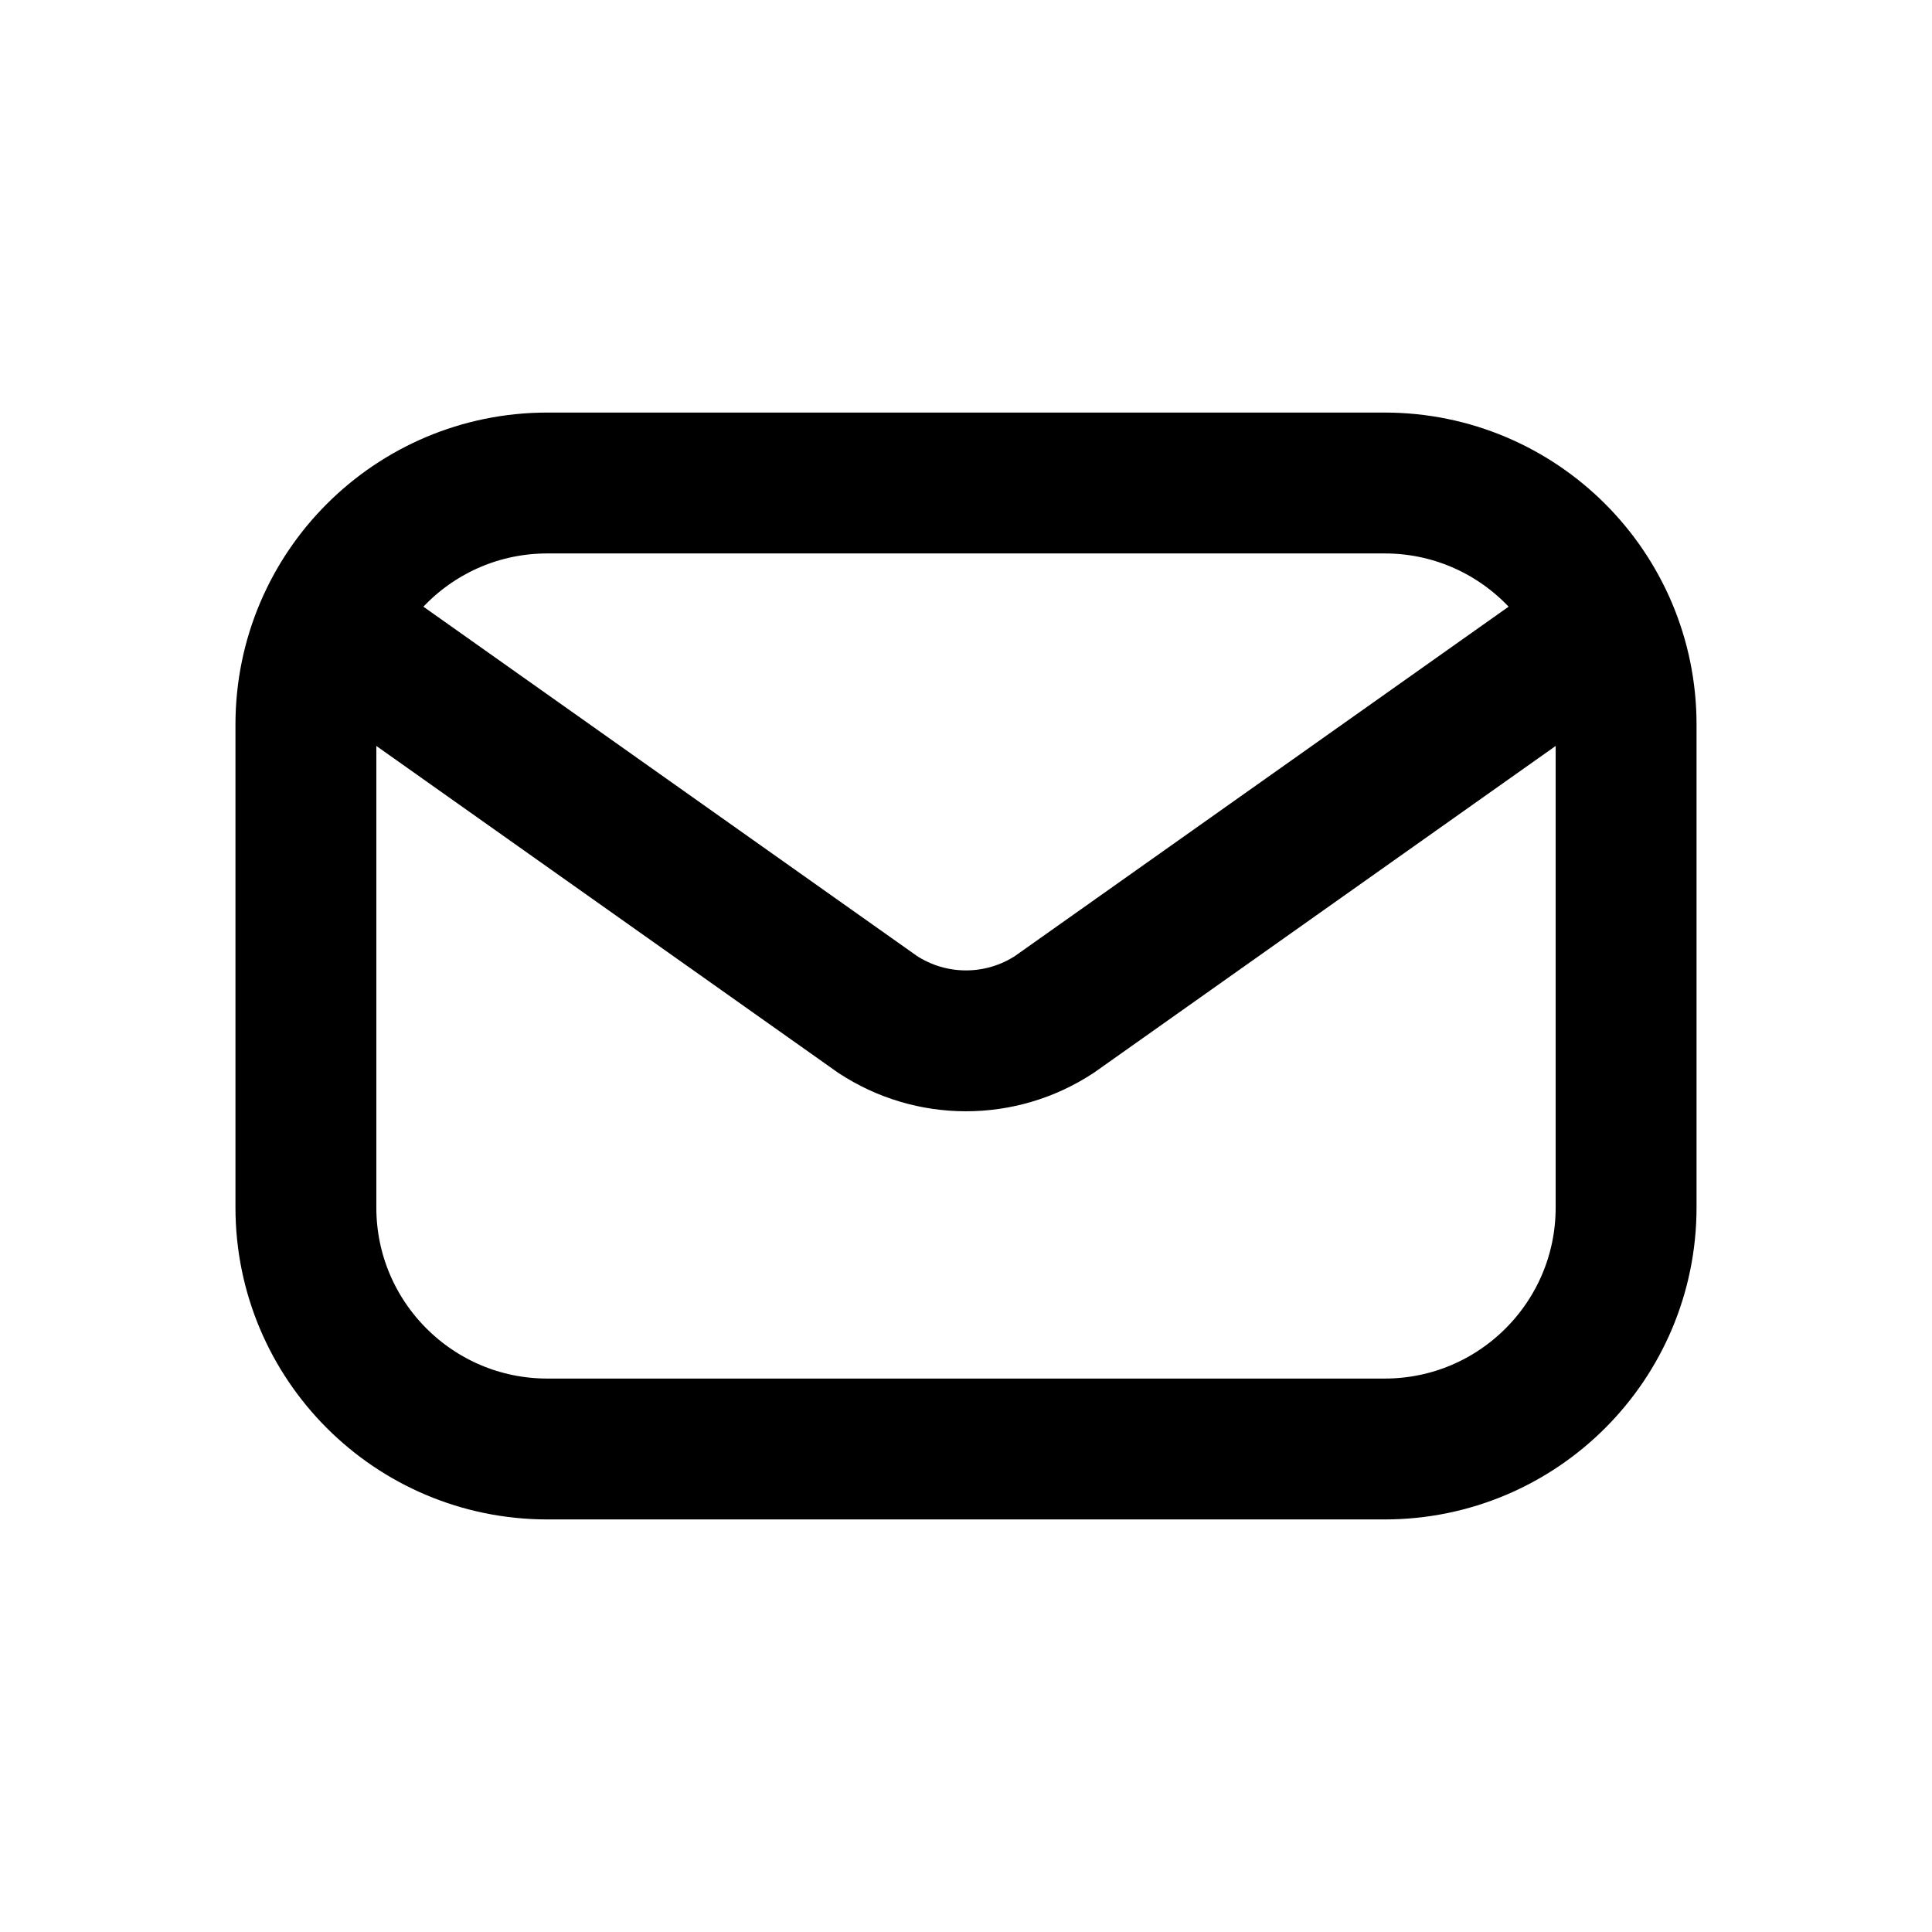
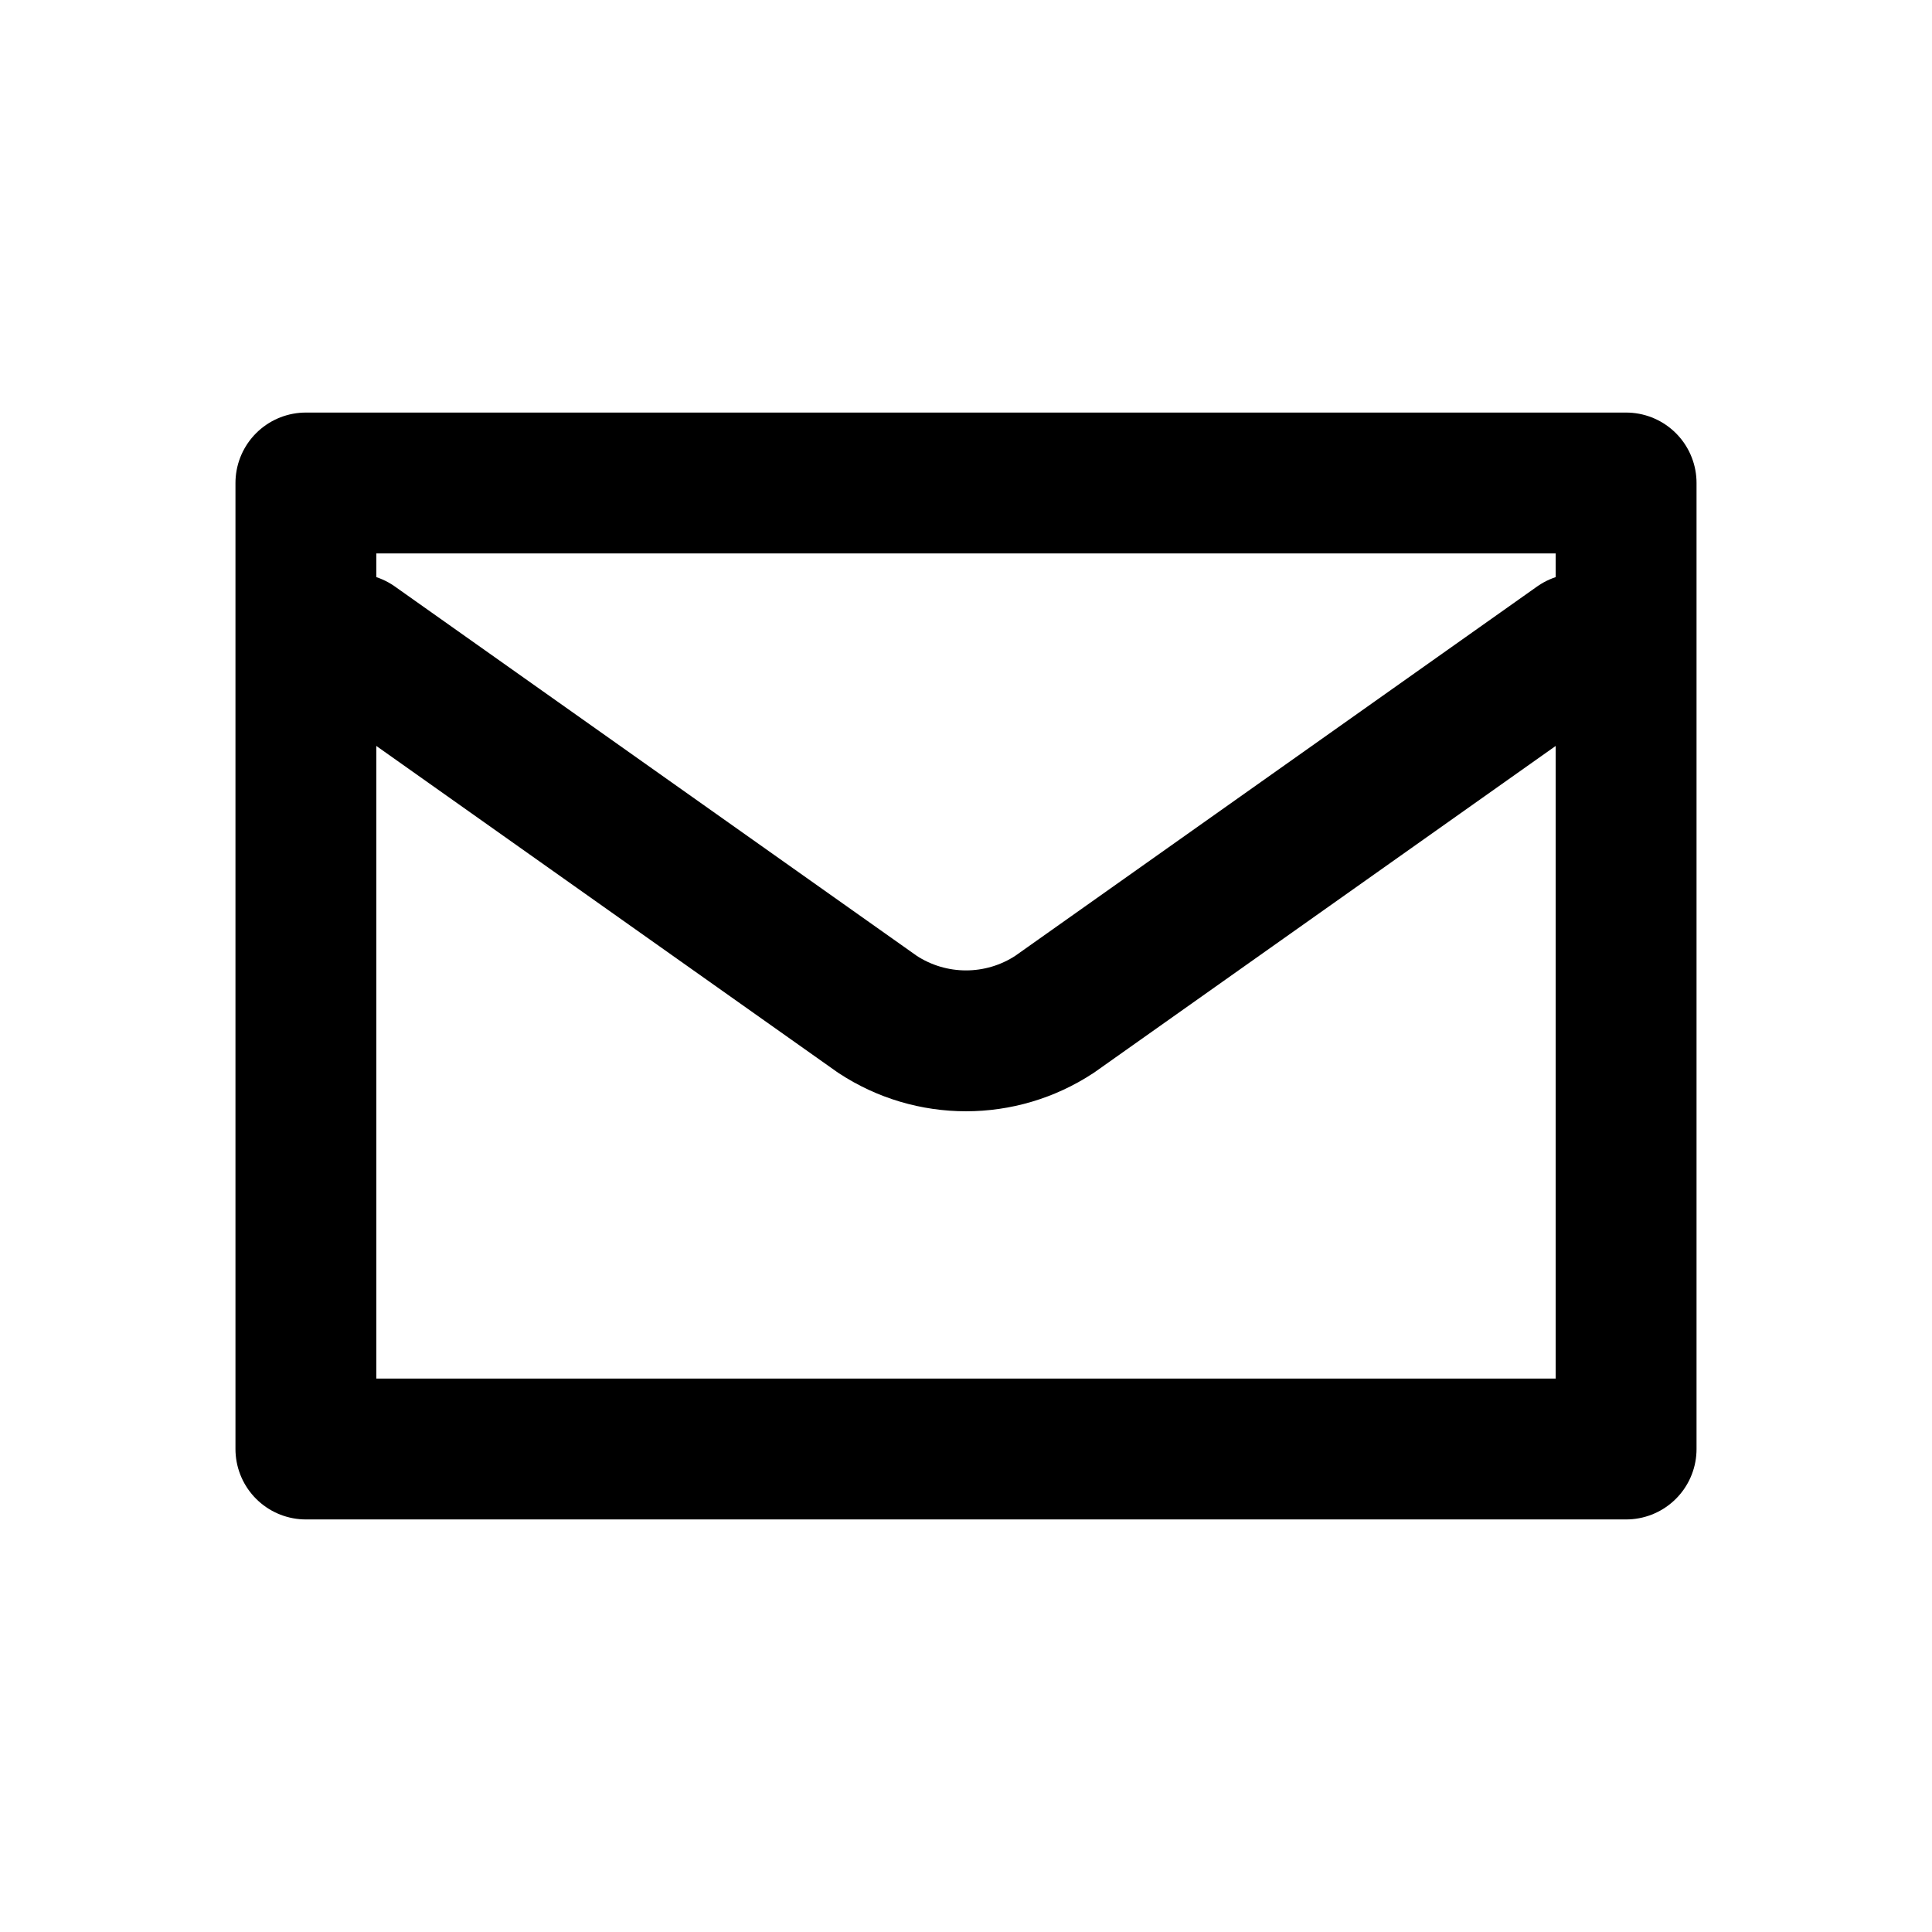
<svg xmlns="http://www.w3.org/2000/svg" width="24" height="24" viewBox="0 0 24 24" fill="none" stroke="currentColor" stroke-width="1.75" stroke-linecap="round" stroke-linejoin="round">
-   <rect x="3.8" y="6" width="16.4" height="12" rx="3" />
+   <rect x="3.8" y="6" width="16.4" height="12" rx="0" />
  <path d="m4.4 8 6.5 4.6a2 2 0 0 0 2.2 0L19.6 8" />
</svg>
